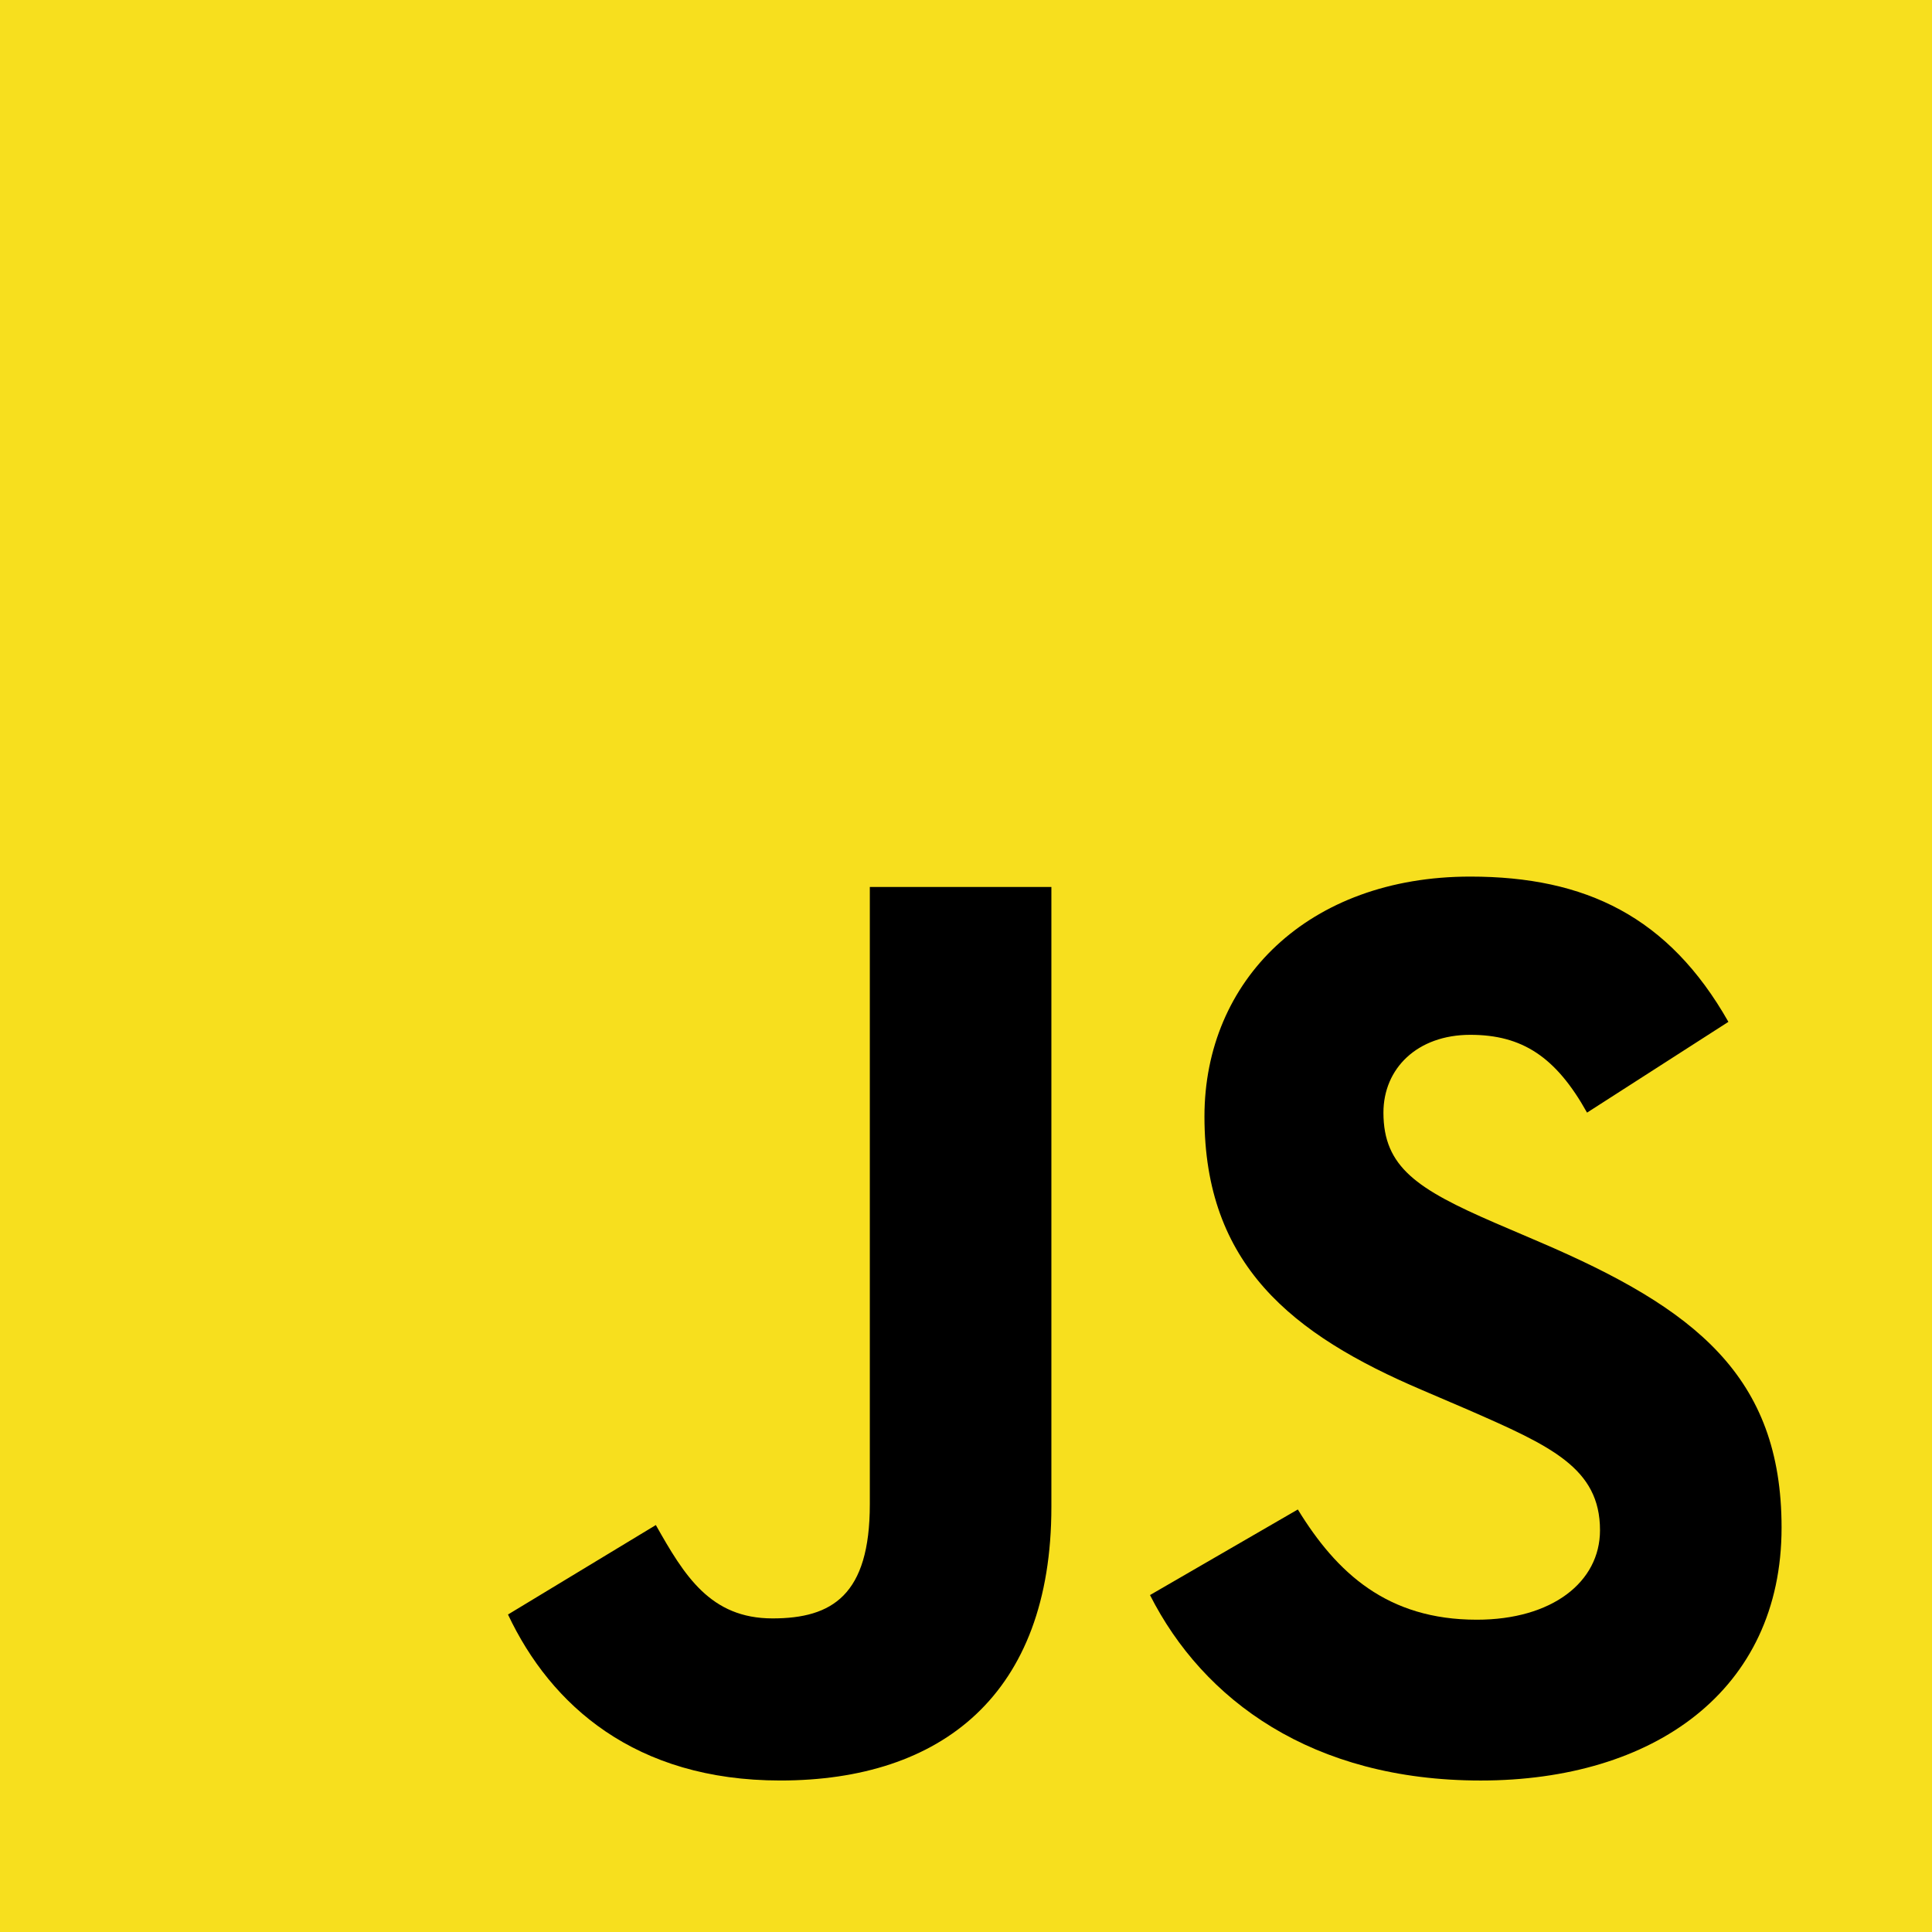
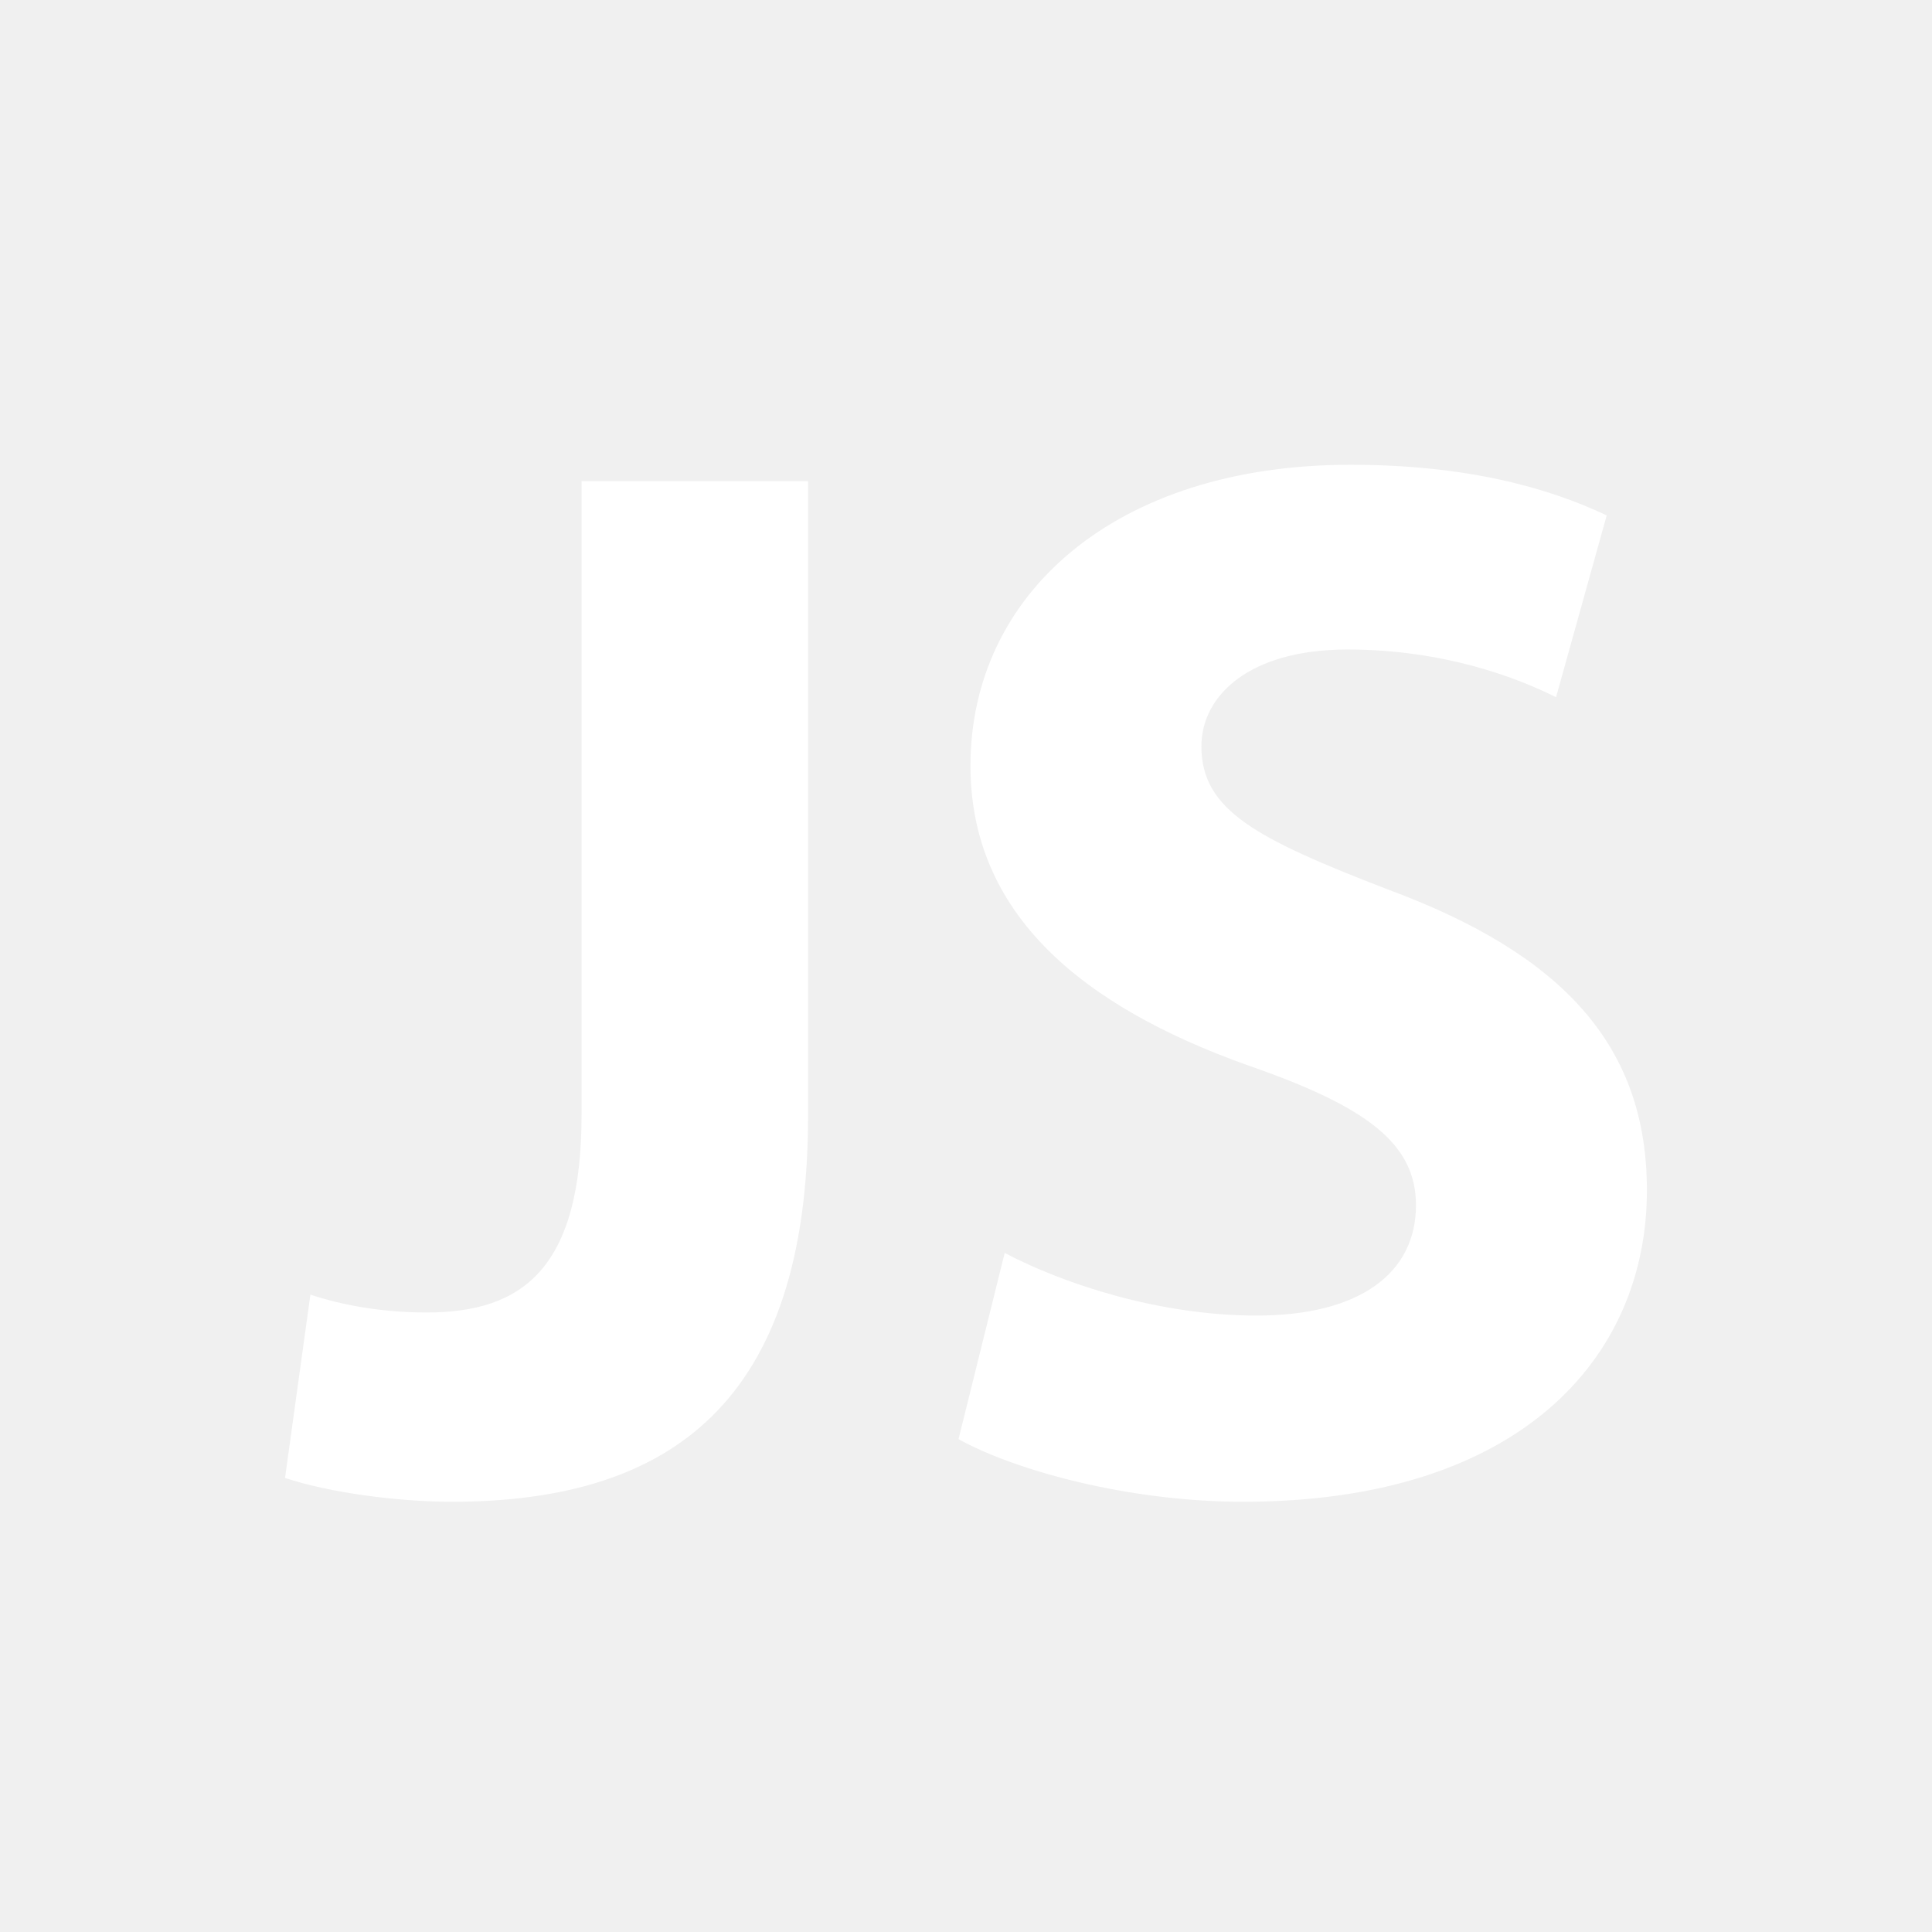
- <svg xmlns="http://www.w3.org/2000/svg" width="18px" height="18px" viewBox="0 0 256 256" version="1.1" preserveAspectRatio="xMidYMid">
-   <g>
-     <path d="M0,0 L256,0 L256,256 L0,256 L0,0 Z" fill="#F7DF1E">
- 
- </path>
-     <path d="M67.312,213.932 L86.903,202.076 C90.682,208.777 94.12,214.447 102.367,214.447 C110.272,214.447 115.256,211.355 115.256,199.327 L115.256,117.529 L139.314,117.529 L139.314,199.667 C139.314,224.584 124.708,235.926 103.398,235.926 C84.153,235.926 72.982,225.959 67.311,213.93" fill="#000000">
- 
- </path>
-     <path d="M152.381,211.354 L171.969,200.013 C177.126,208.434 183.828,214.62 195.684,214.62 C205.653,214.62 212.009,209.636 212.009,202.762 C212.009,194.514 205.479,191.592 194.481,186.782 L188.468,184.203 C171.111,176.815 159.597,167.535 159.597,147.945 C159.597,129.901 173.345,116.153 194.826,116.153 C210.12,116.153 221.118,121.481 229.022,135.4 L210.291,147.429 C206.166,140.04 201.7,137.119 194.826,137.119 C187.78,137.119 183.312,141.587 183.312,147.429 C183.312,154.646 187.78,157.568 198.09,162.037 L204.104,164.614 C224.553,173.379 236.067,182.313 236.067,202.418 C236.067,224.072 219.055,235.928 196.2,235.928 C173.861,235.928 159.426,225.274 152.381,211.354" fill="#000000">
- 
- </path>
+ <svg xmlns="http://www.w3.org/2000/svg" width="18px" height="18px" viewBox="0 0 32 32" version="1.1" fill="#ffffff">
+   <g id="SVGRepo_bgCarrier" stroke-width="0" />
+   <g id="SVGRepo_tracerCarrier" stroke-linecap="round" stroke-linejoin="round" />
+   <g id="SVGRepo_iconCarrier">
+     <path fill="#ffffff" d="M9.633 7.968h3.751v10.514c0 4.738-2.271 6.392-5.899 6.392-0.888 0-2.024-0.148-2.764-0.395l0.42-3.036c0.518 0.173 1.185 0.296 1.925 0.296 1.58 0 2.567-0.716 2.567-3.282v-10.489zM16.641 20.753c0.987 0.518 2.567 1.037 4.171 1.037 1.728 0 2.641-0.716 2.641-1.826 0-1.012-0.79-1.629-2.789-2.32-2.764-0.987-4.59-2.517-4.59-4.961 0-2.838 2.394-4.985 6.293-4.985 1.9 0 3.258 0.37 4.245 0.839l-0.839 3.011c-0.642-0.321-1.851-0.79-3.455-0.79-1.629 0-2.419 0.765-2.419 1.604 0 1.061 0.913 1.53 3.085 2.369 2.937 1.086 4.294 2.616 4.294 4.985 0 2.789-2.122 5.158-6.688 5.158-1.9 0-3.776-0.518-4.714-1.037l0.765-3.085z" />
  </g>
</svg>
